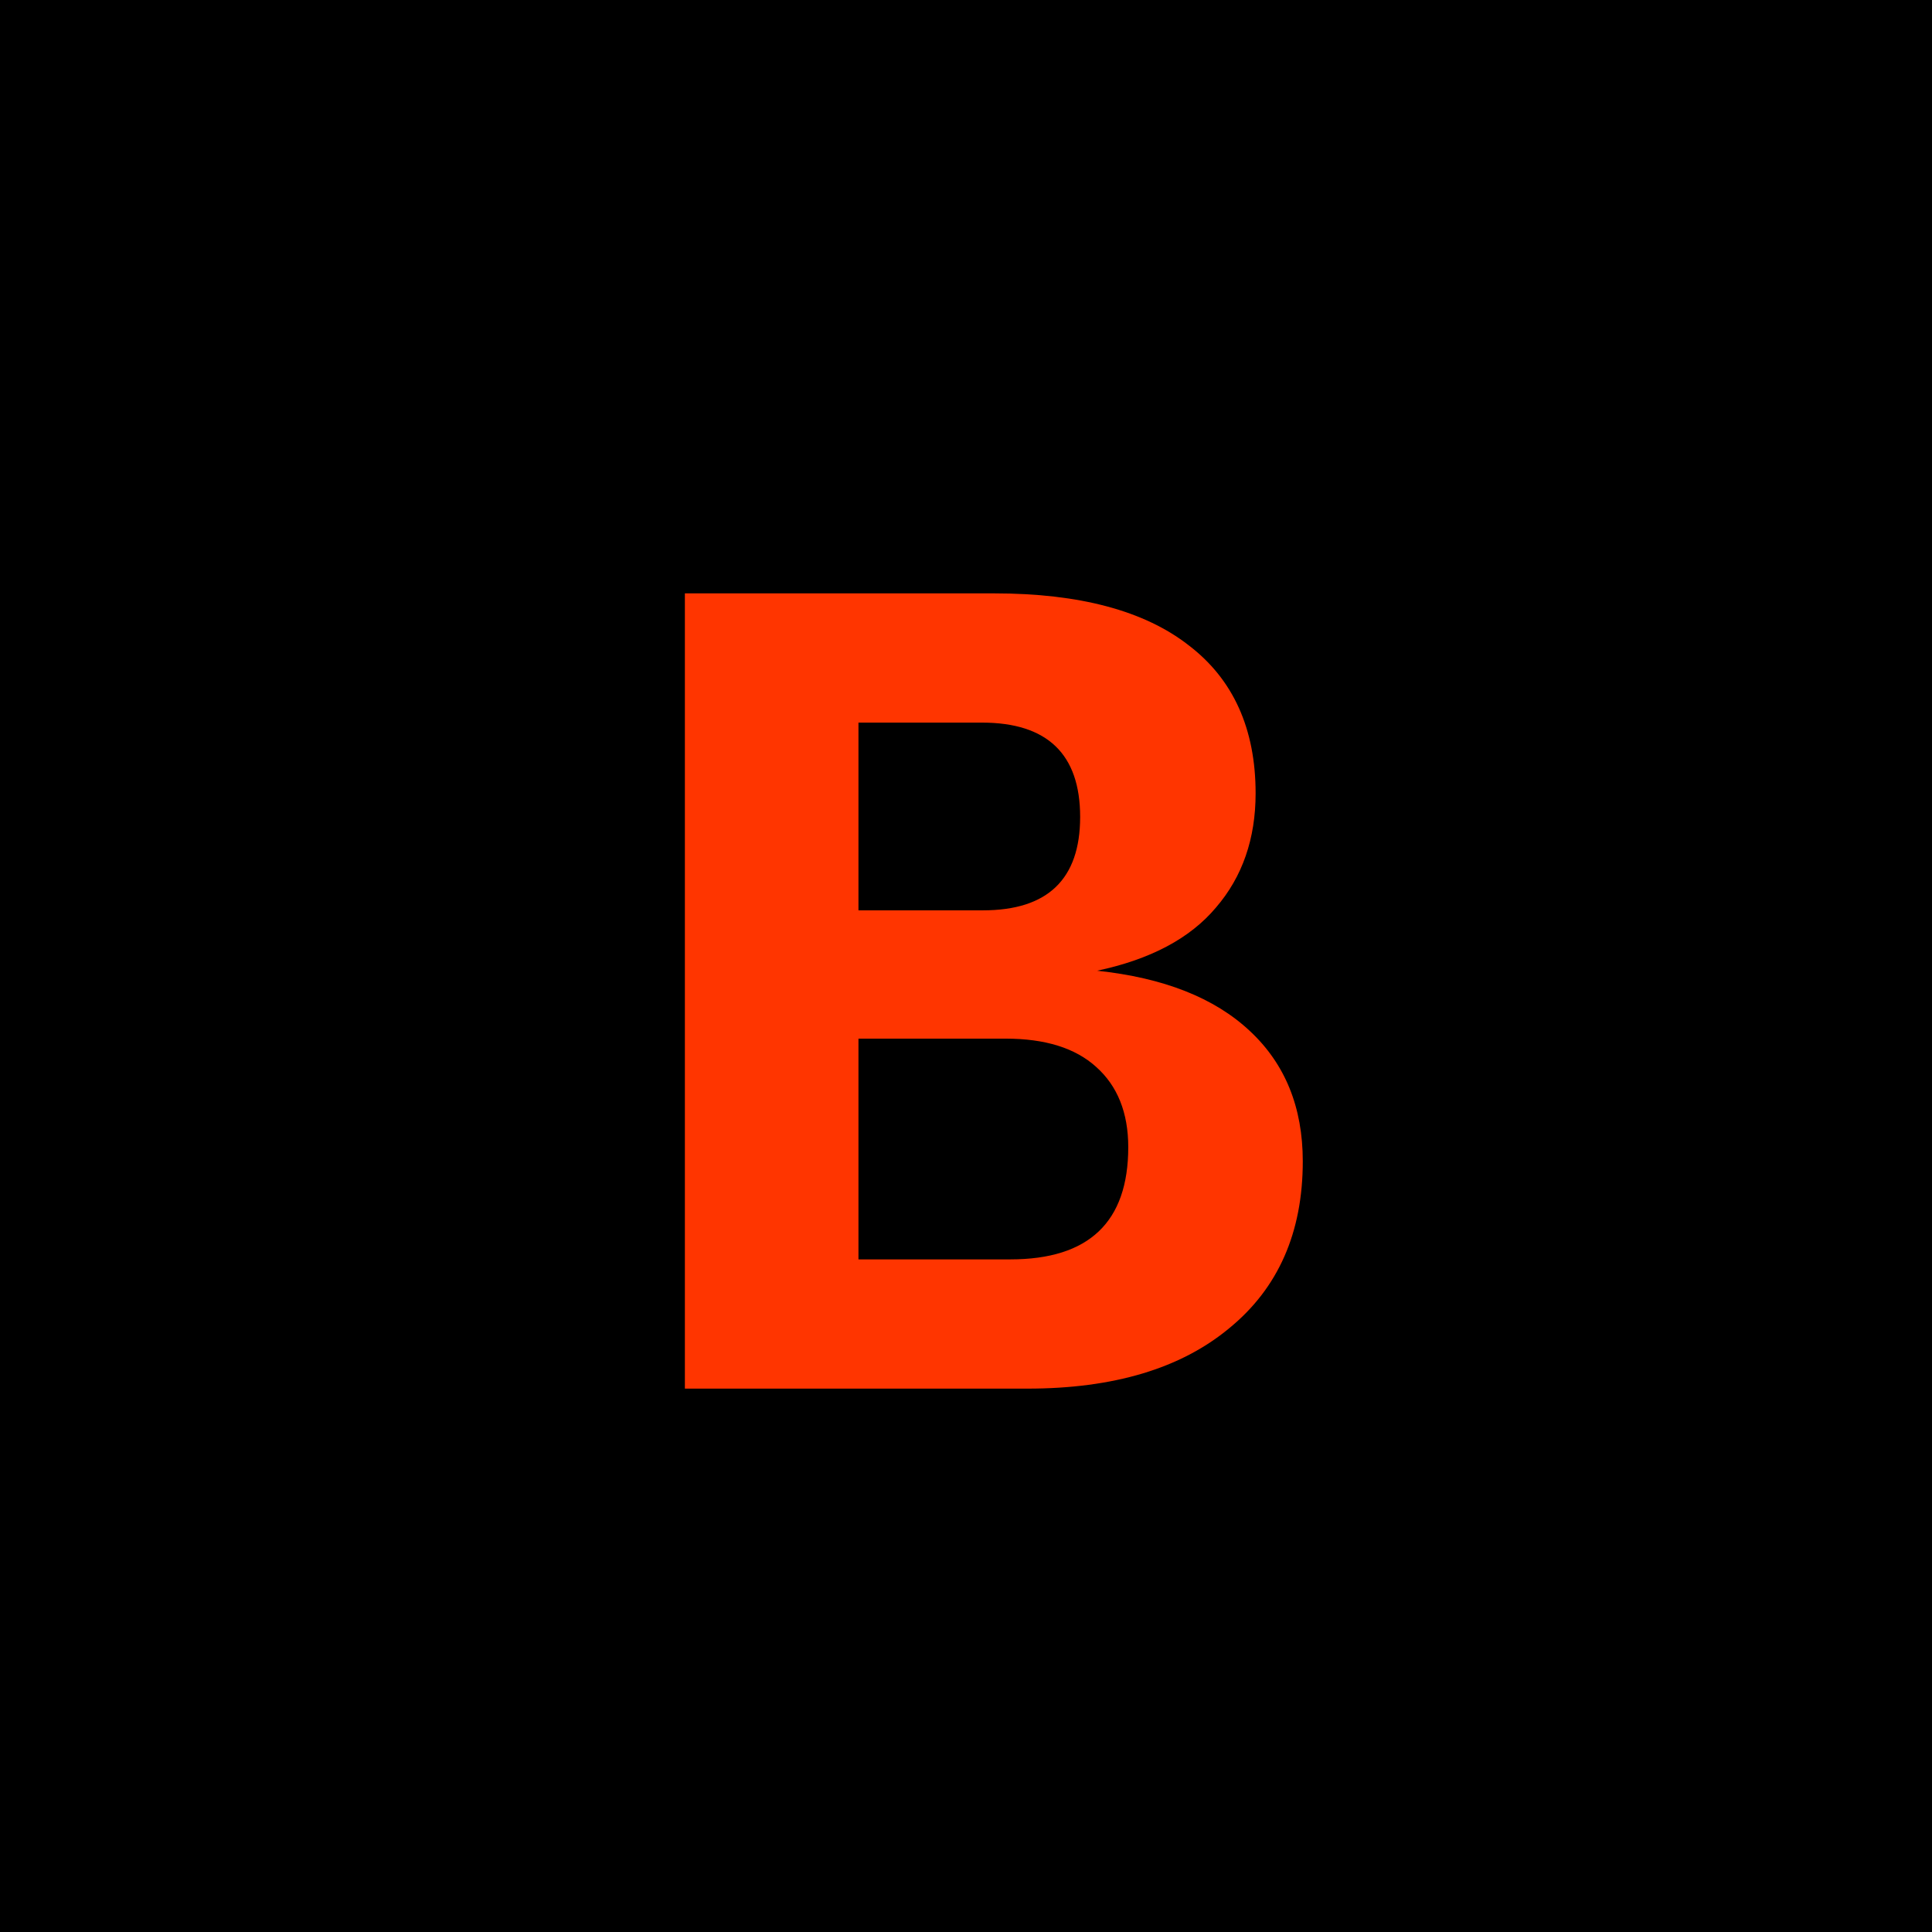
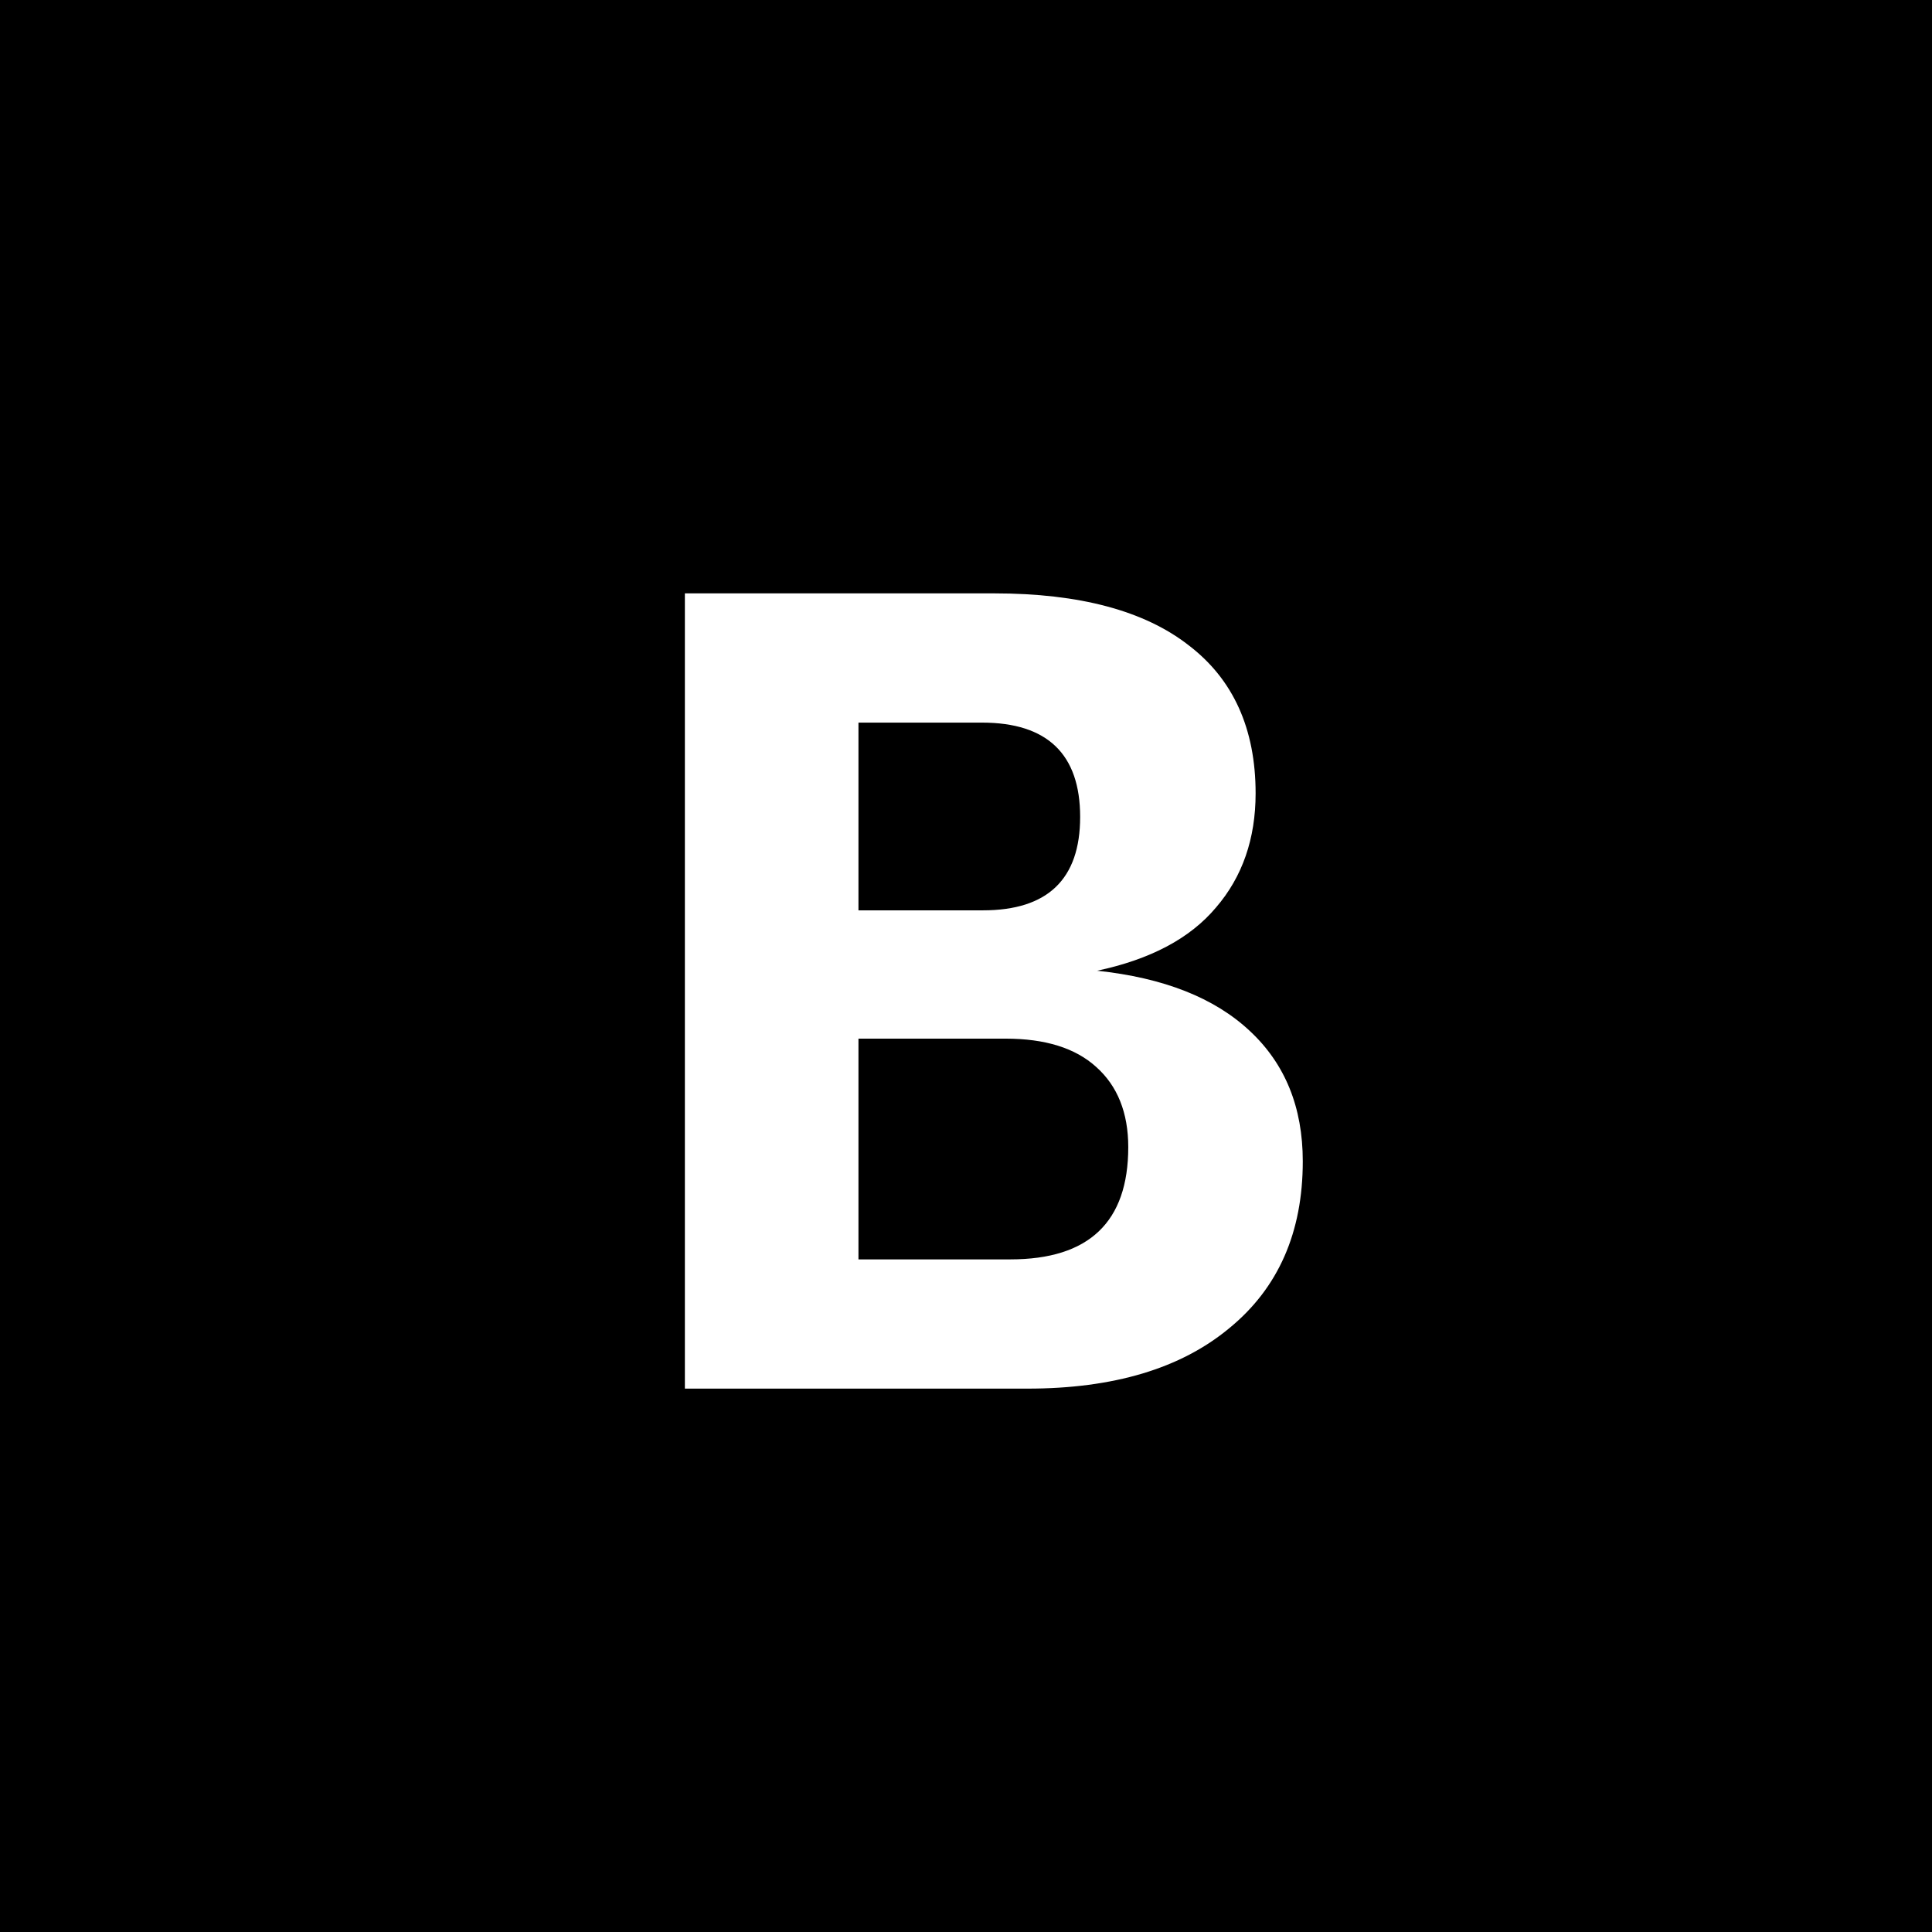
<svg xmlns="http://www.w3.org/2000/svg" viewBox="0 0 32 32">
  <rect width="32" height="32" fill="#000000" />
-   <text x="16" y="23" text-anchor="middle" font-family="'Space Mono', 'Courier New', monospace" font-weight="700" font-size="20" fill="#FF3500">B</text>
+   <text x="16" y="23" text-anchor="middle" font-family="'Space Mono', 'Courier New', monospace" font-weight="700" font-size="20" fill="#FFFFFF">B</text>
</svg>
